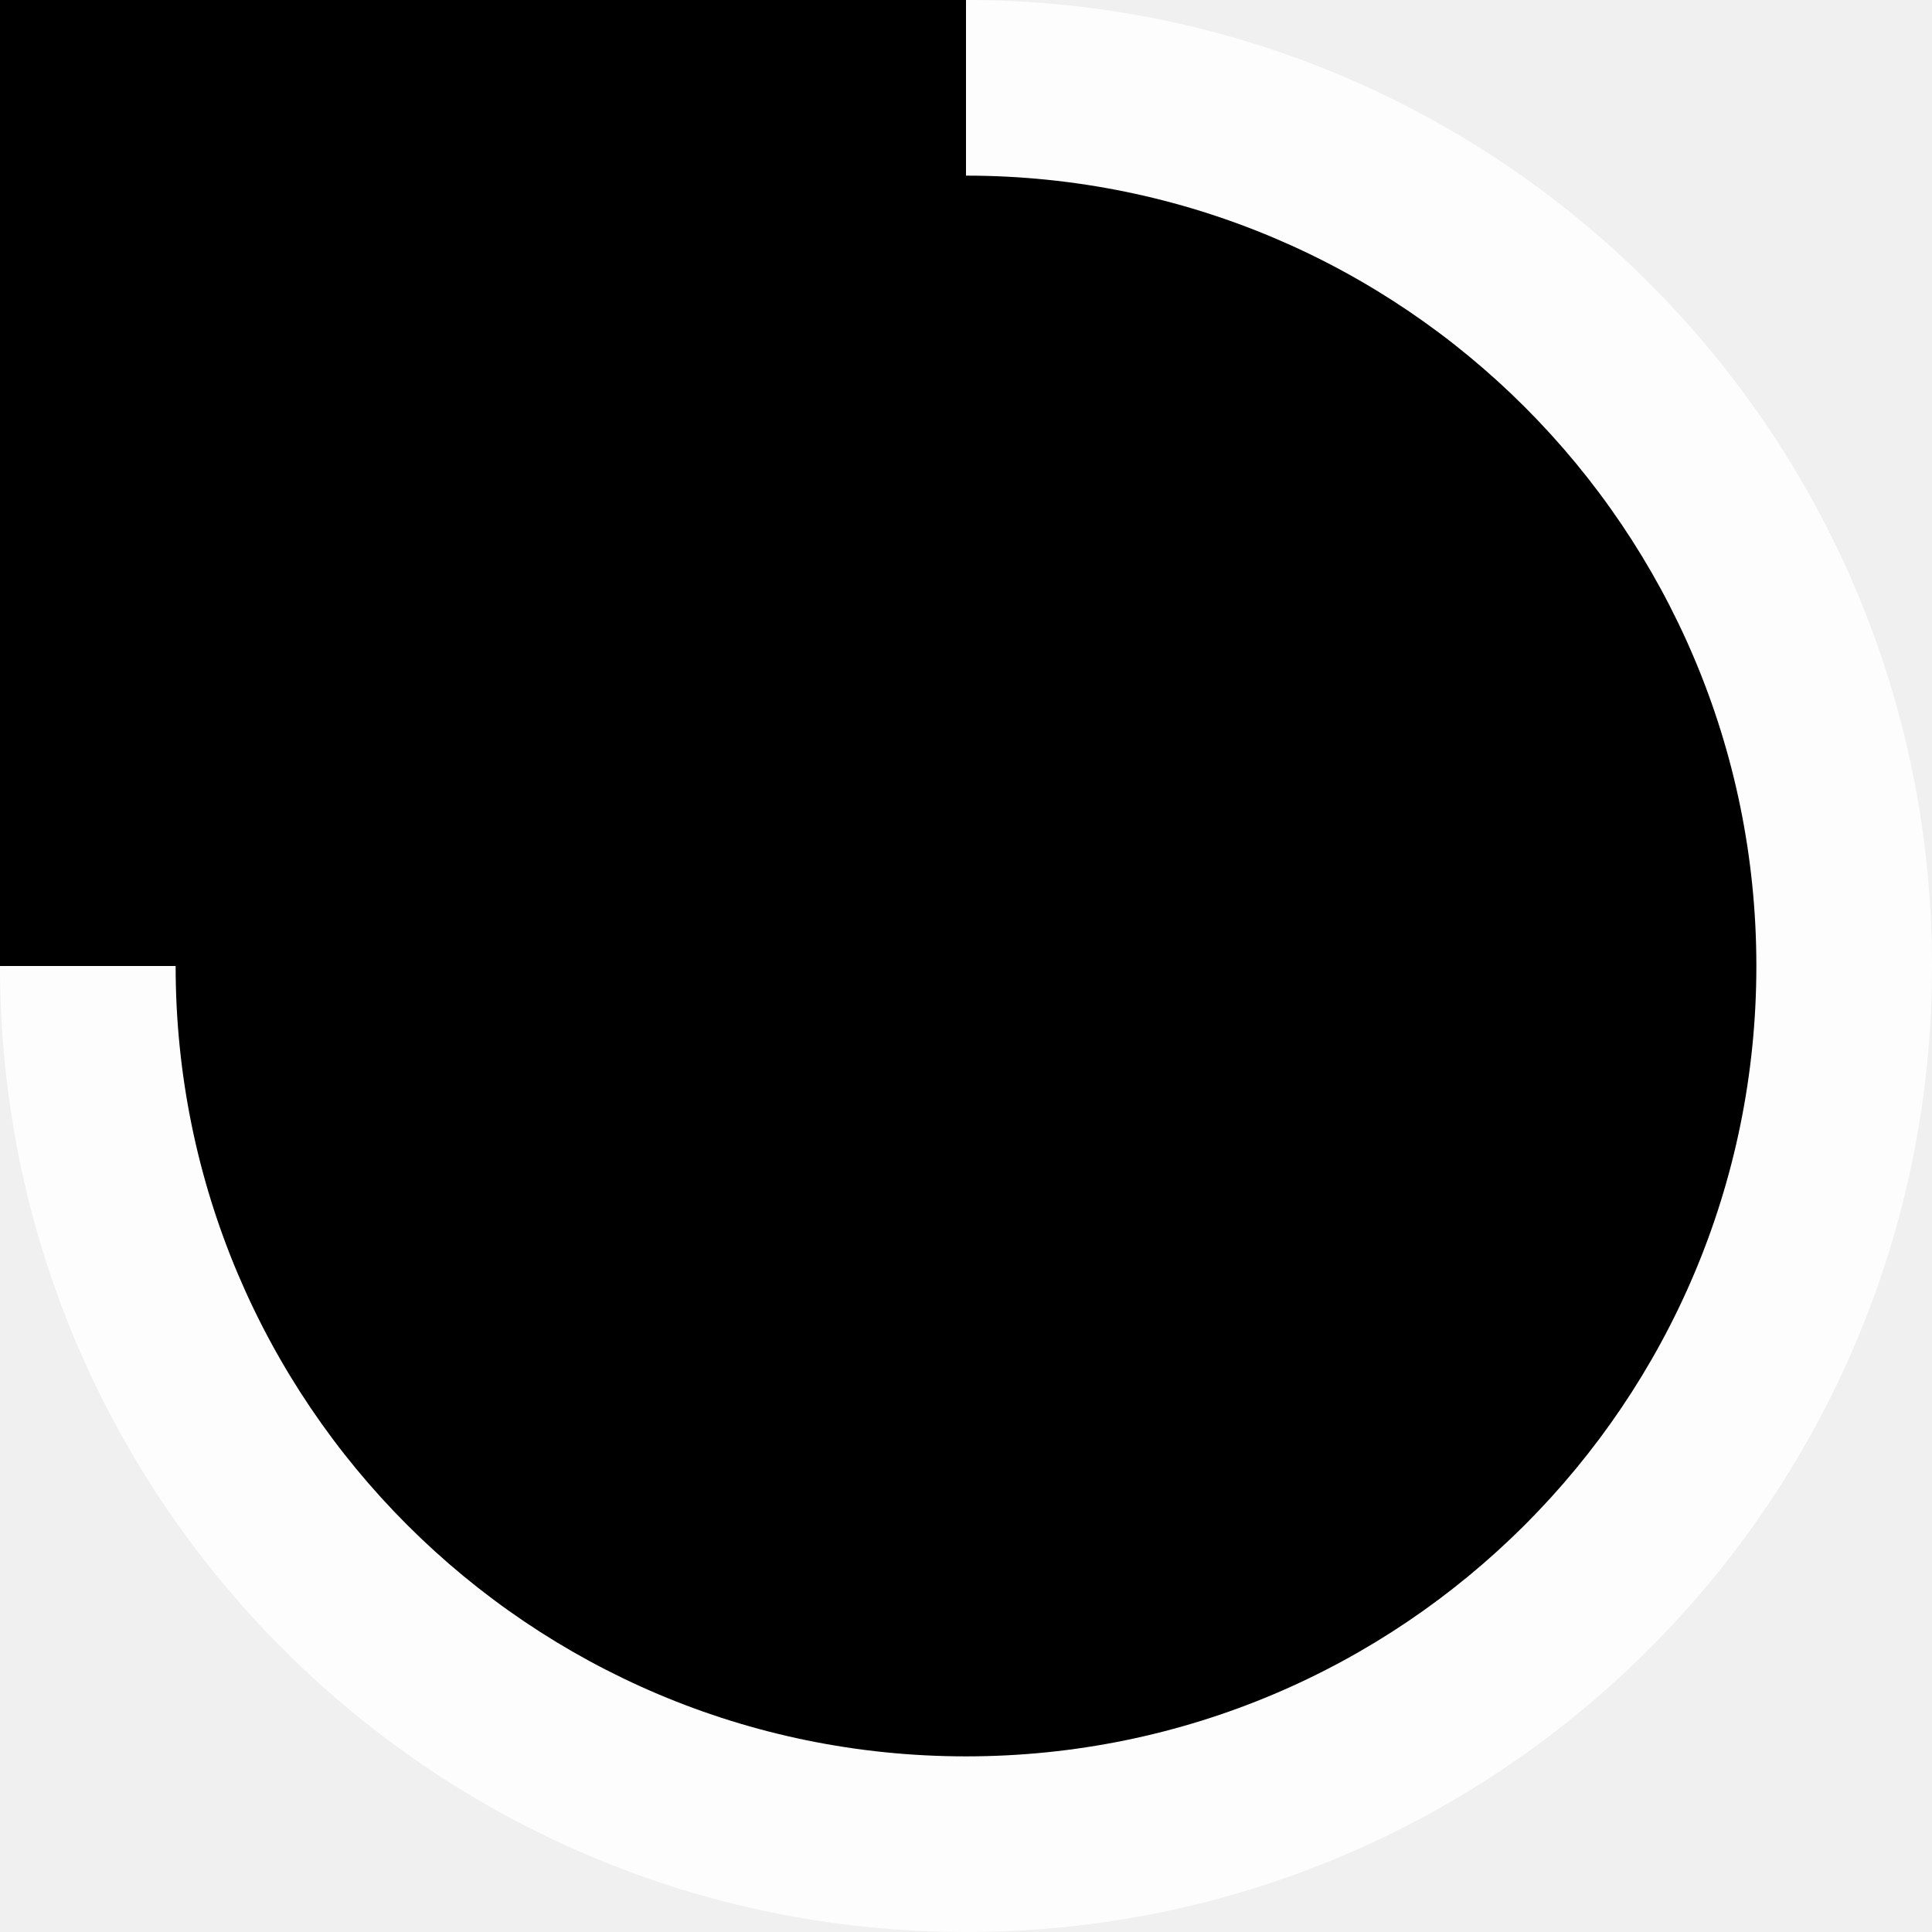
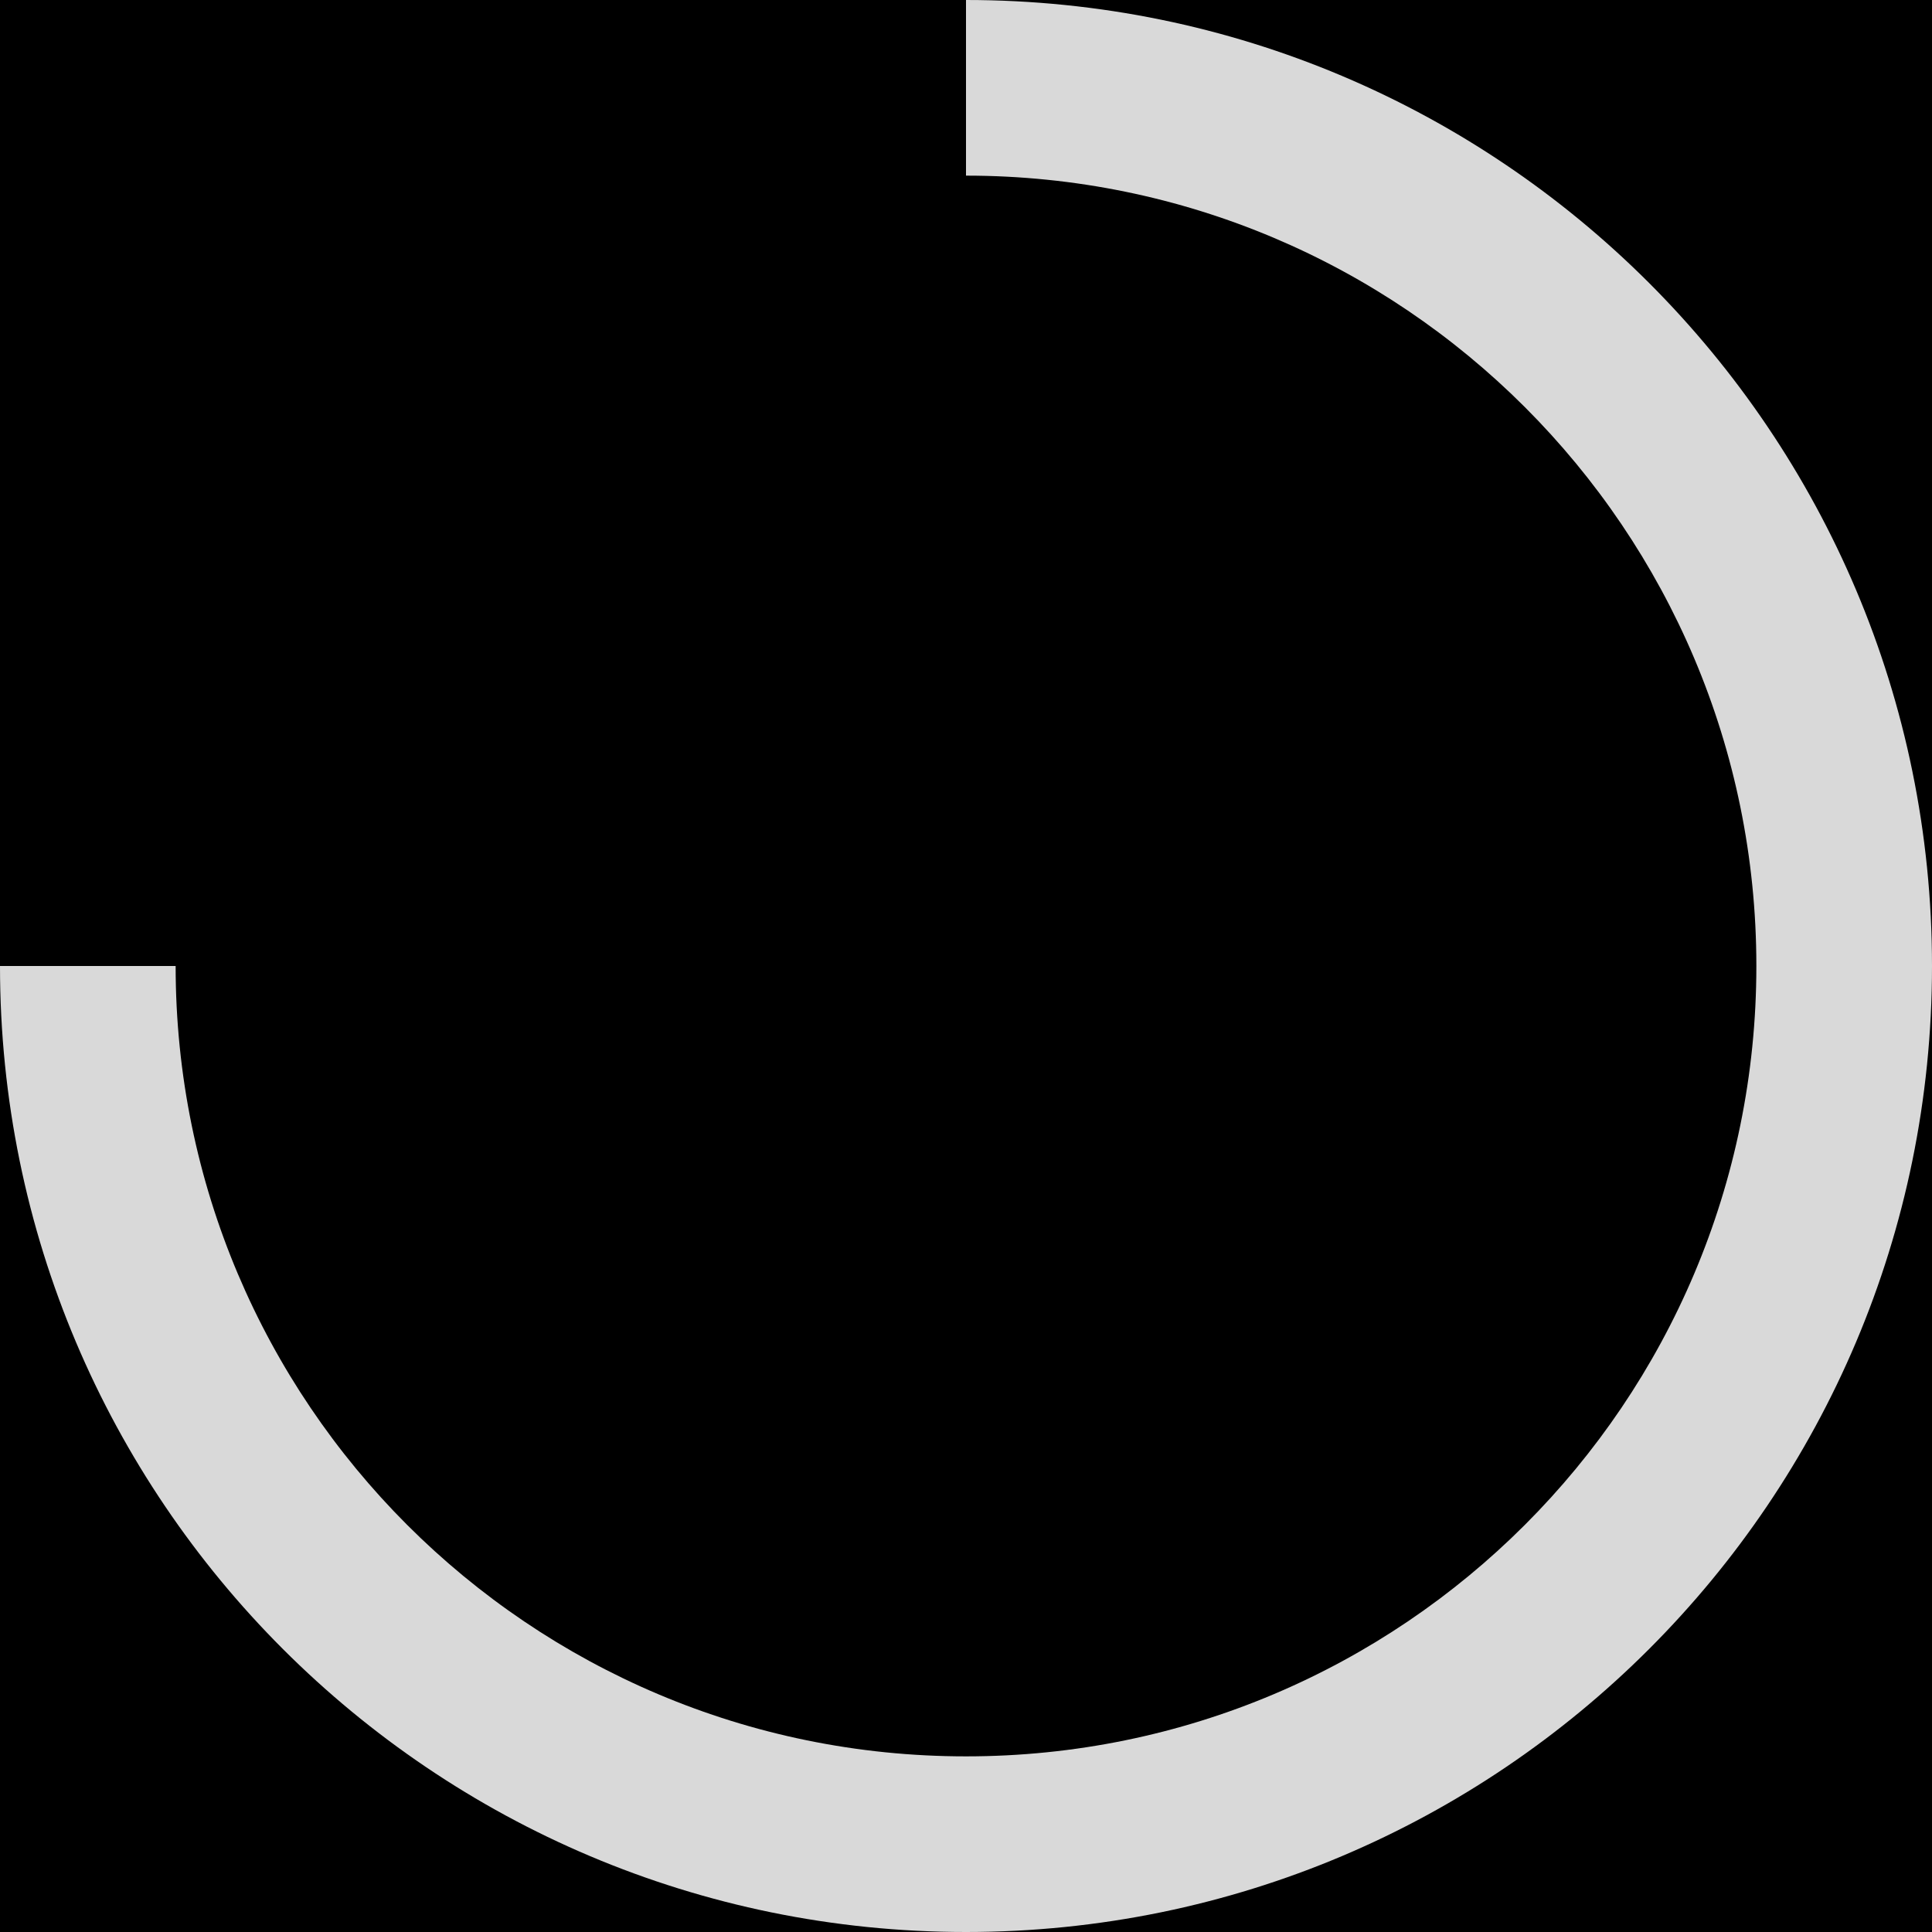
<svg xmlns="http://www.w3.org/2000/svg" width="32" height="32" viewBox="0 0 44 44">
+   <rect width="44" height="44" fill="#fff" />
+   <rect width="44" height="44" fill="hole" />
  <circle cx="22" cy="22" r="22" fill="#ffffffd9" />
  <circle cx="22" cy="22" r="18" fill="hole" />
  <path fill="hole" d="M22 22 L0 22 L0 0 L22 0 Z" />
</svg>
